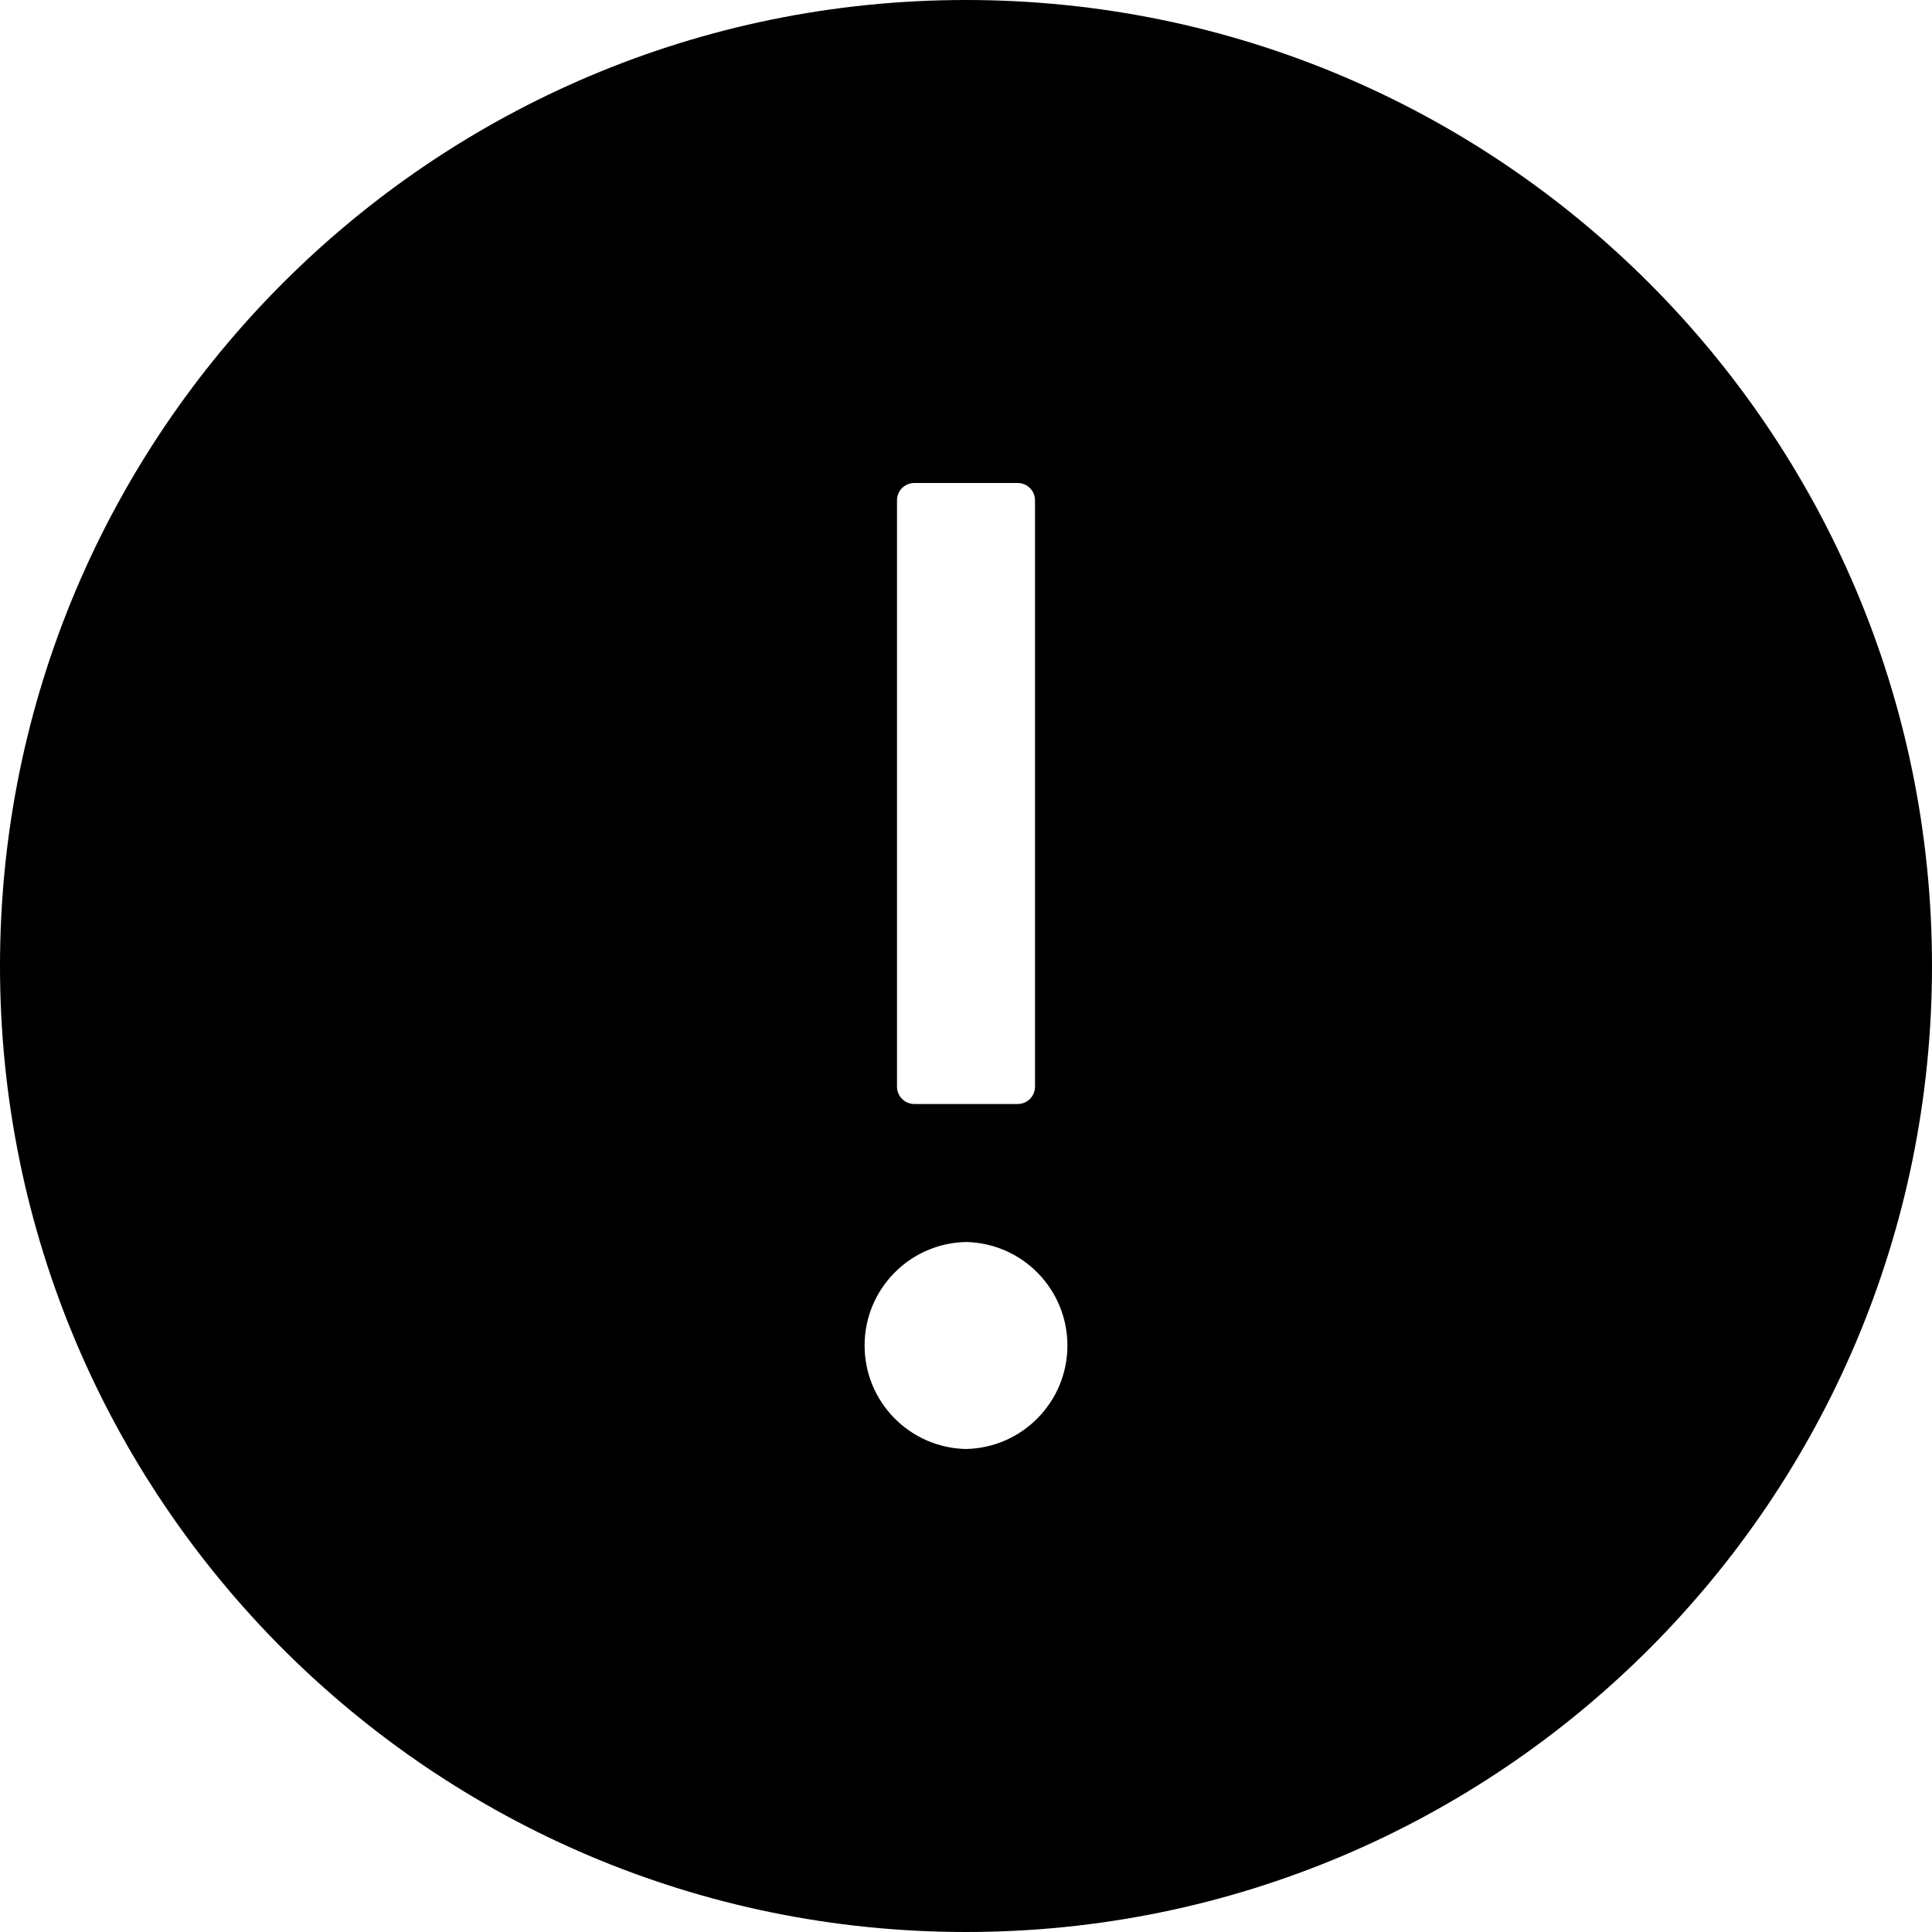
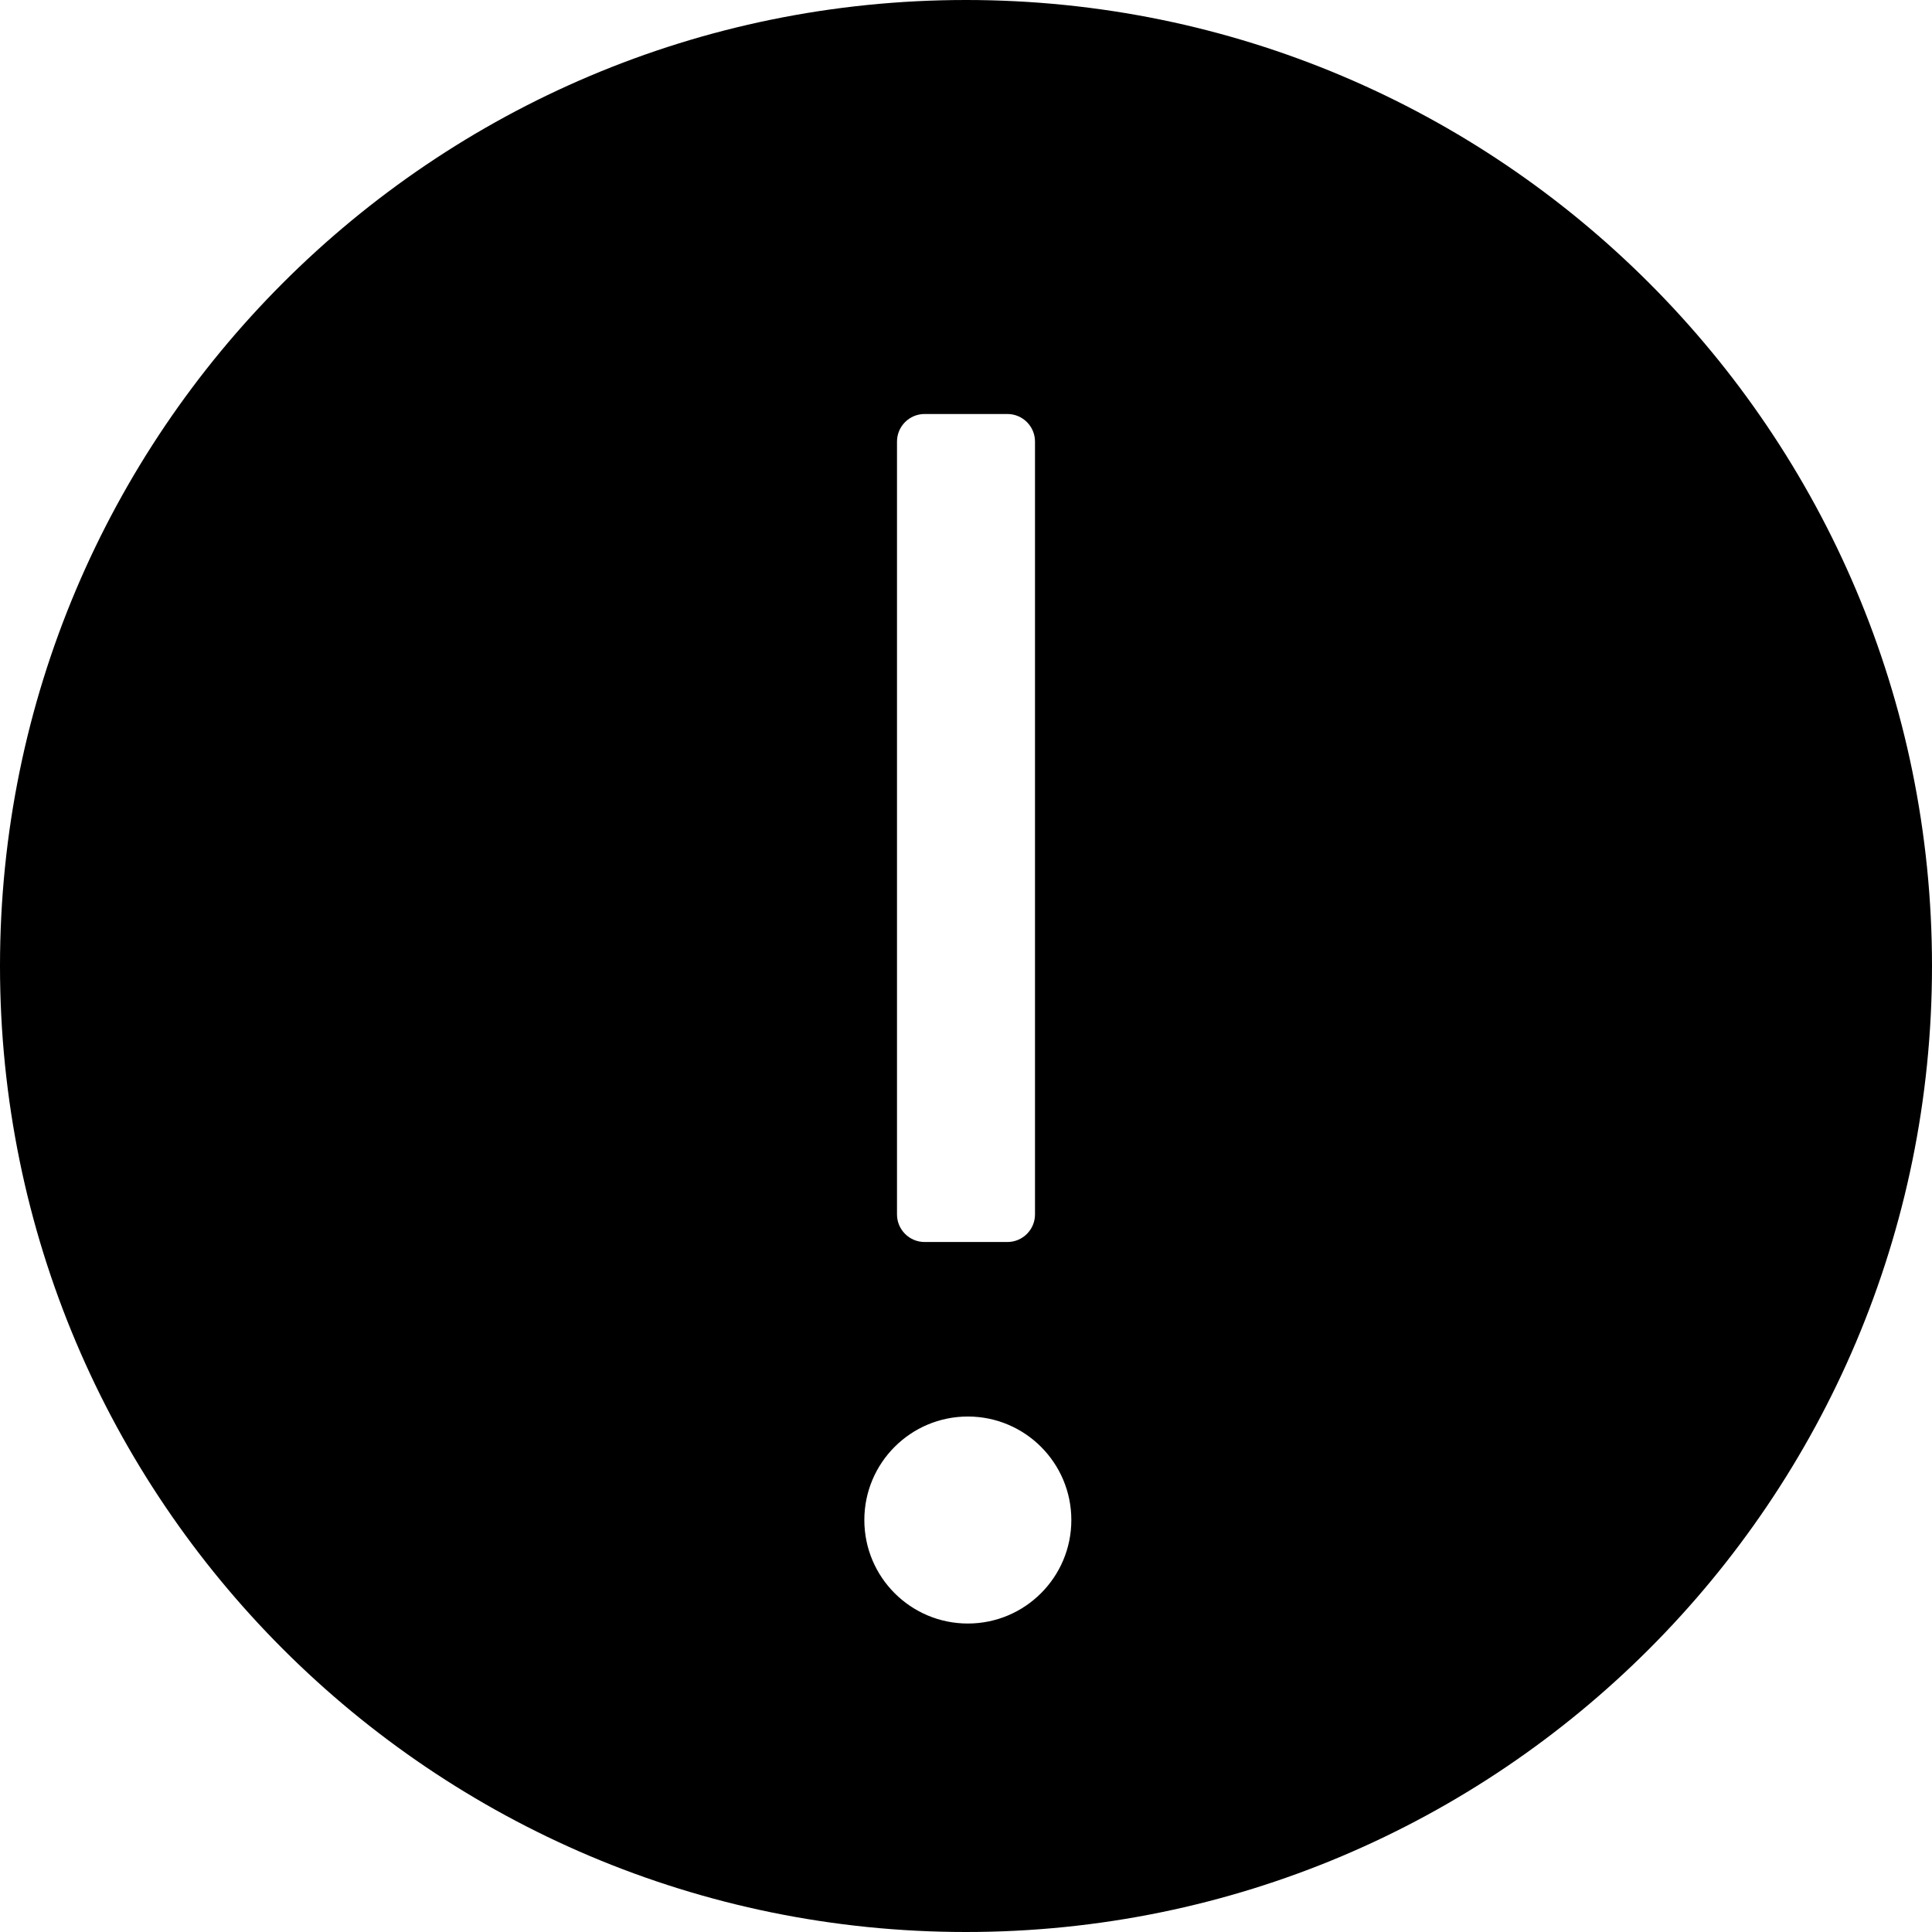
<svg viewBox="64 64 896 896">
-   <path d="M512 64C264.6 64 64 264.6 64 512s200.6 448 448 448 448-200.6 448-448S759.4 64 512 64zm-32 232c0-4.4 3.6-8 8-8h48c4.4 0 8 3.6 8 8v272c0 4.4-3.6 8-8 8h-48c-4.4 0-8-3.6-8-8V296zm32 440a48.01 48.01 0 0 1 0-96 48.01 48.01 0 0 1 0 96z" />
+   <path d="M512 64c247.424 0 448 200.576 448 448S759.424 960 512 960 64 759.424 64 512 264.576 64 512 64zm.853 656.939a48 48 0 1 0 0 96 48 48 0 0 0 0-96zM531.2 256h-38.4a12.8 12.8 0 0 0-12.8 12.8v358.4a12.8 12.8 0 0 0 12.8 12.8h38.4a12.8 12.8 0 0 0 12.8-12.8V268.8a12.8 12.8 0 0 0-12.8-12.8z" />
</svg>
